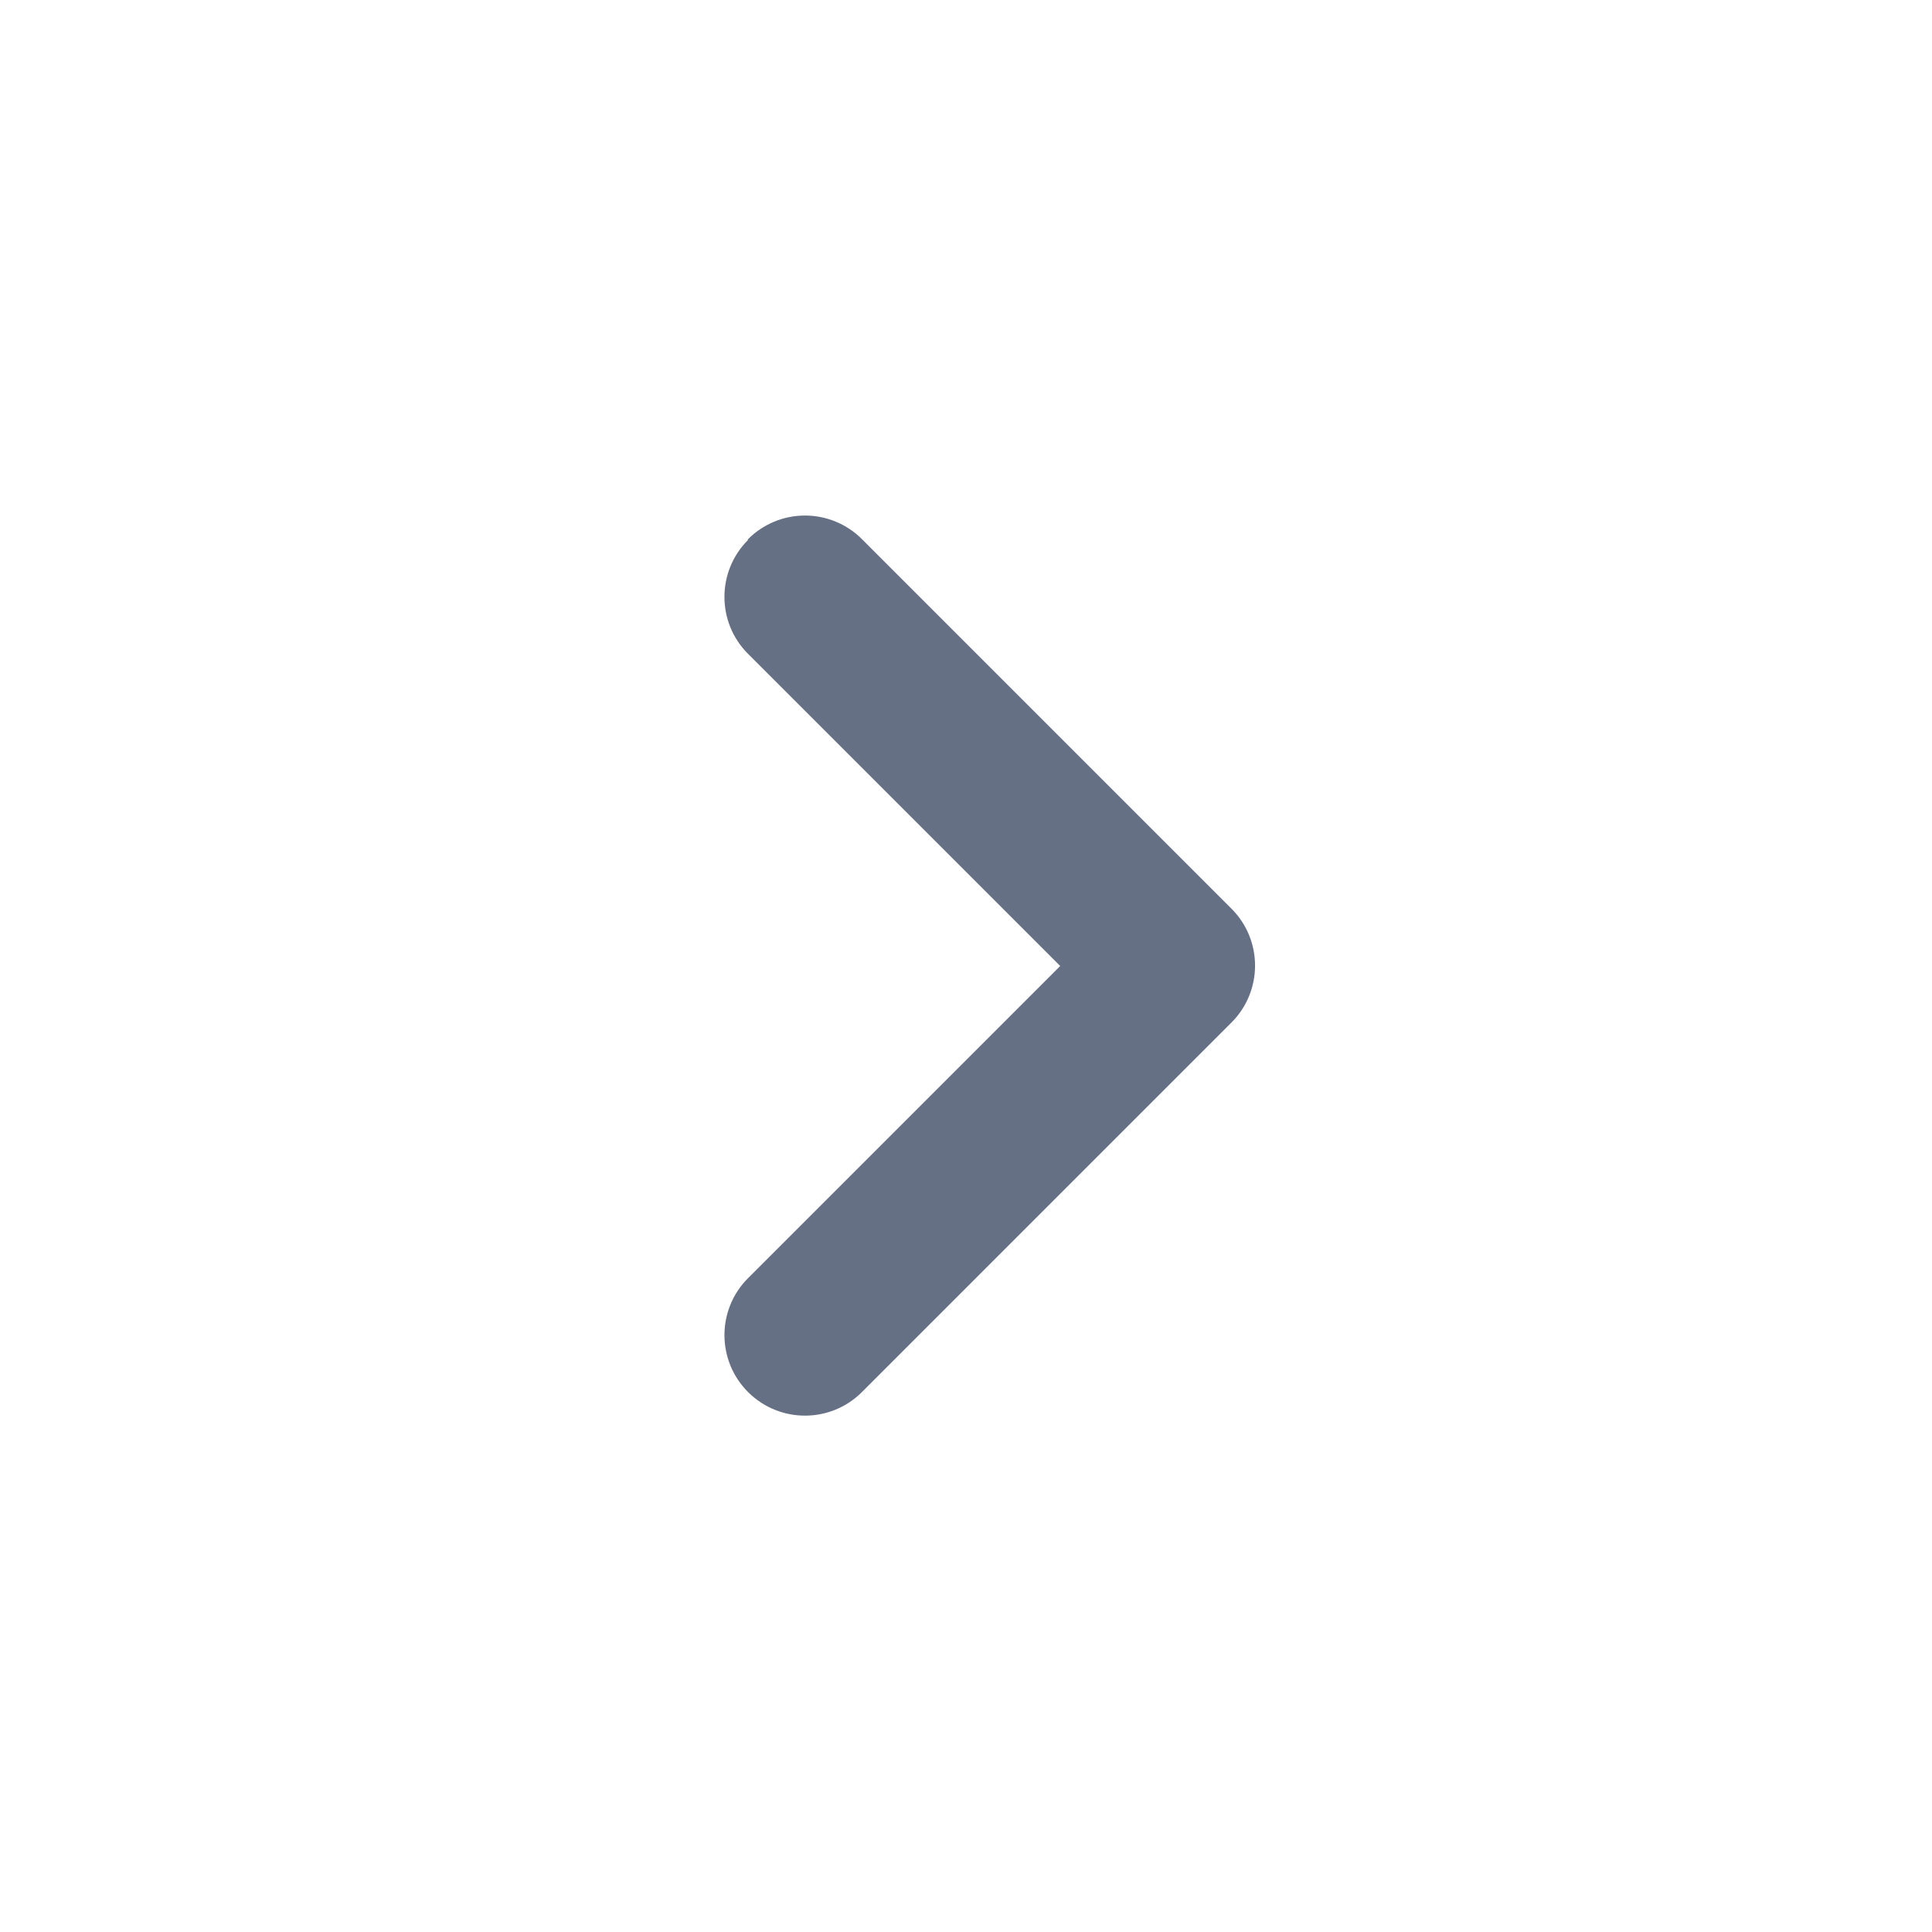
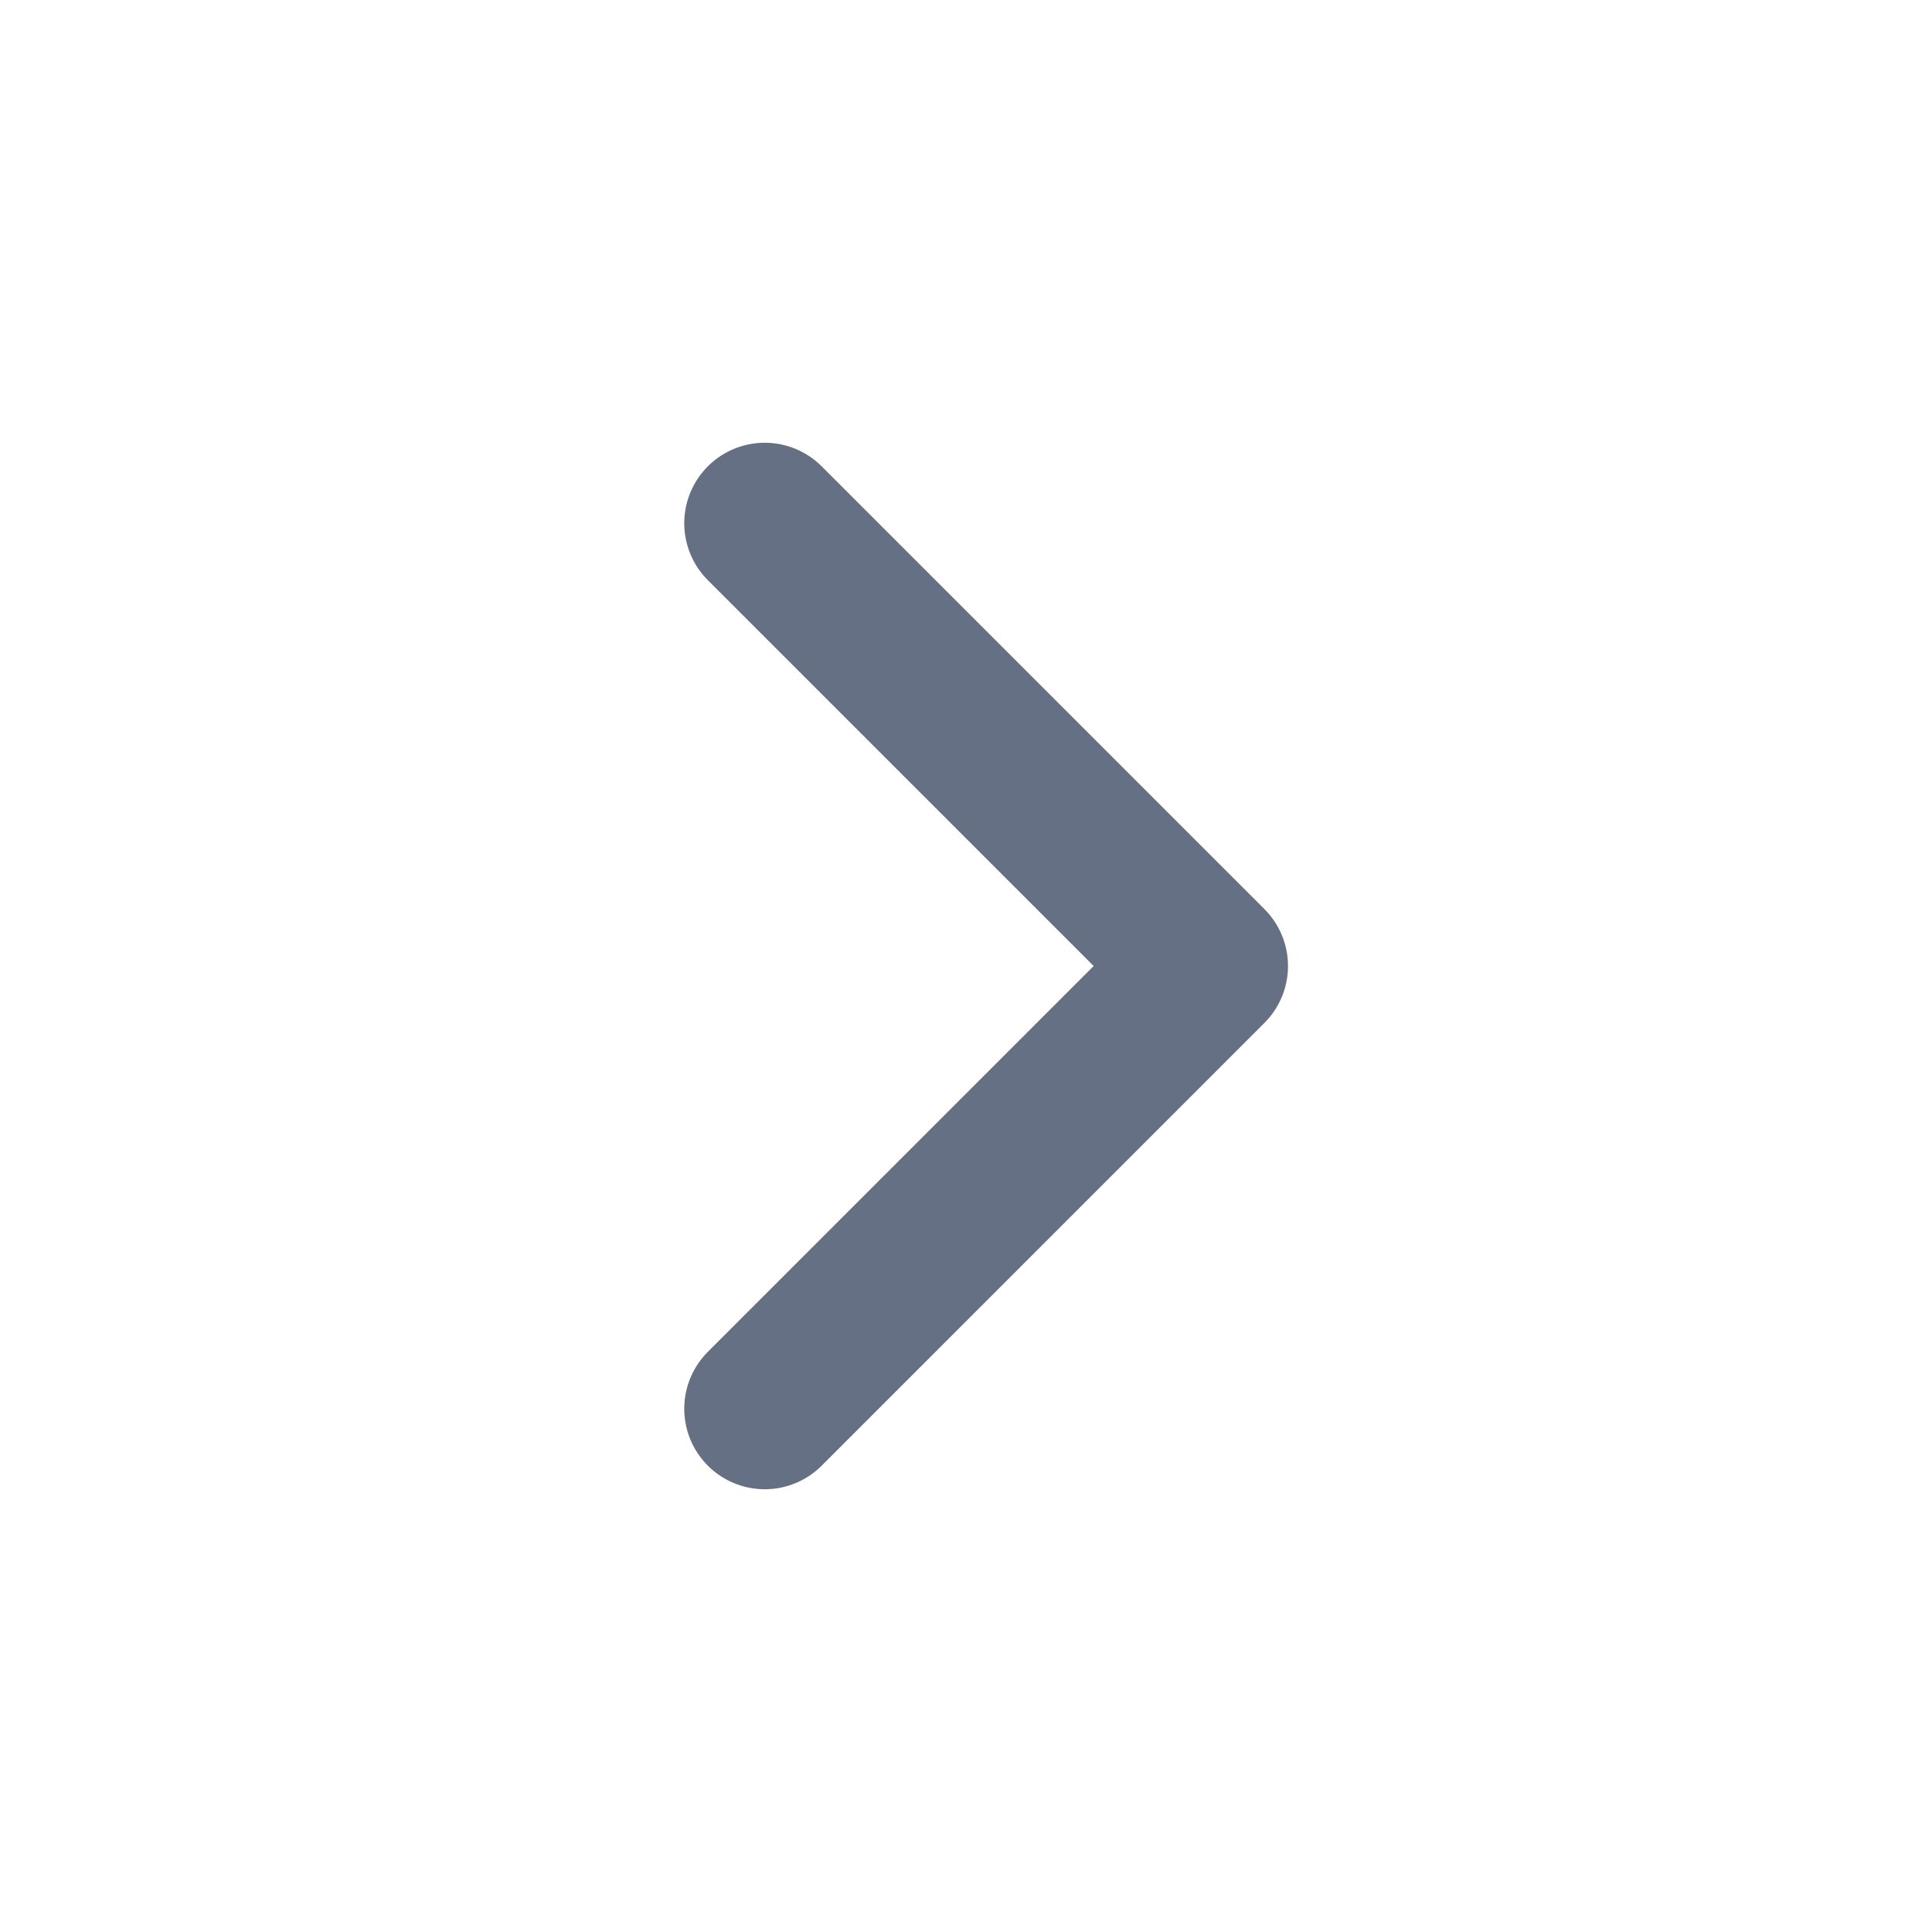
- <svg xmlns="http://www.w3.org/2000/svg" width="24" height="24" fill="none">
-   <path d="M9.29 6.71a1 1 0 0 0 0 1.41L13.17 12l-3.88 3.88a1 1 0 1 0 1.42 1.41l4.59-4.59a1 1 0 0 0 0-1.41L10.71 6.7a1 1 0 0 0-1.42 0z" fill="#667085" />
+ <svg xmlns="http://www.w3.org/2000/svg" width="24" height="24" viewBox="0 0 24 24" fill="none">
+   <path d="M9.5 6.5 L15 12 L9.5 17.5" stroke="#667085" stroke-width="2" stroke-linecap="round" stroke-linejoin="round" fill="none" />
</svg>
